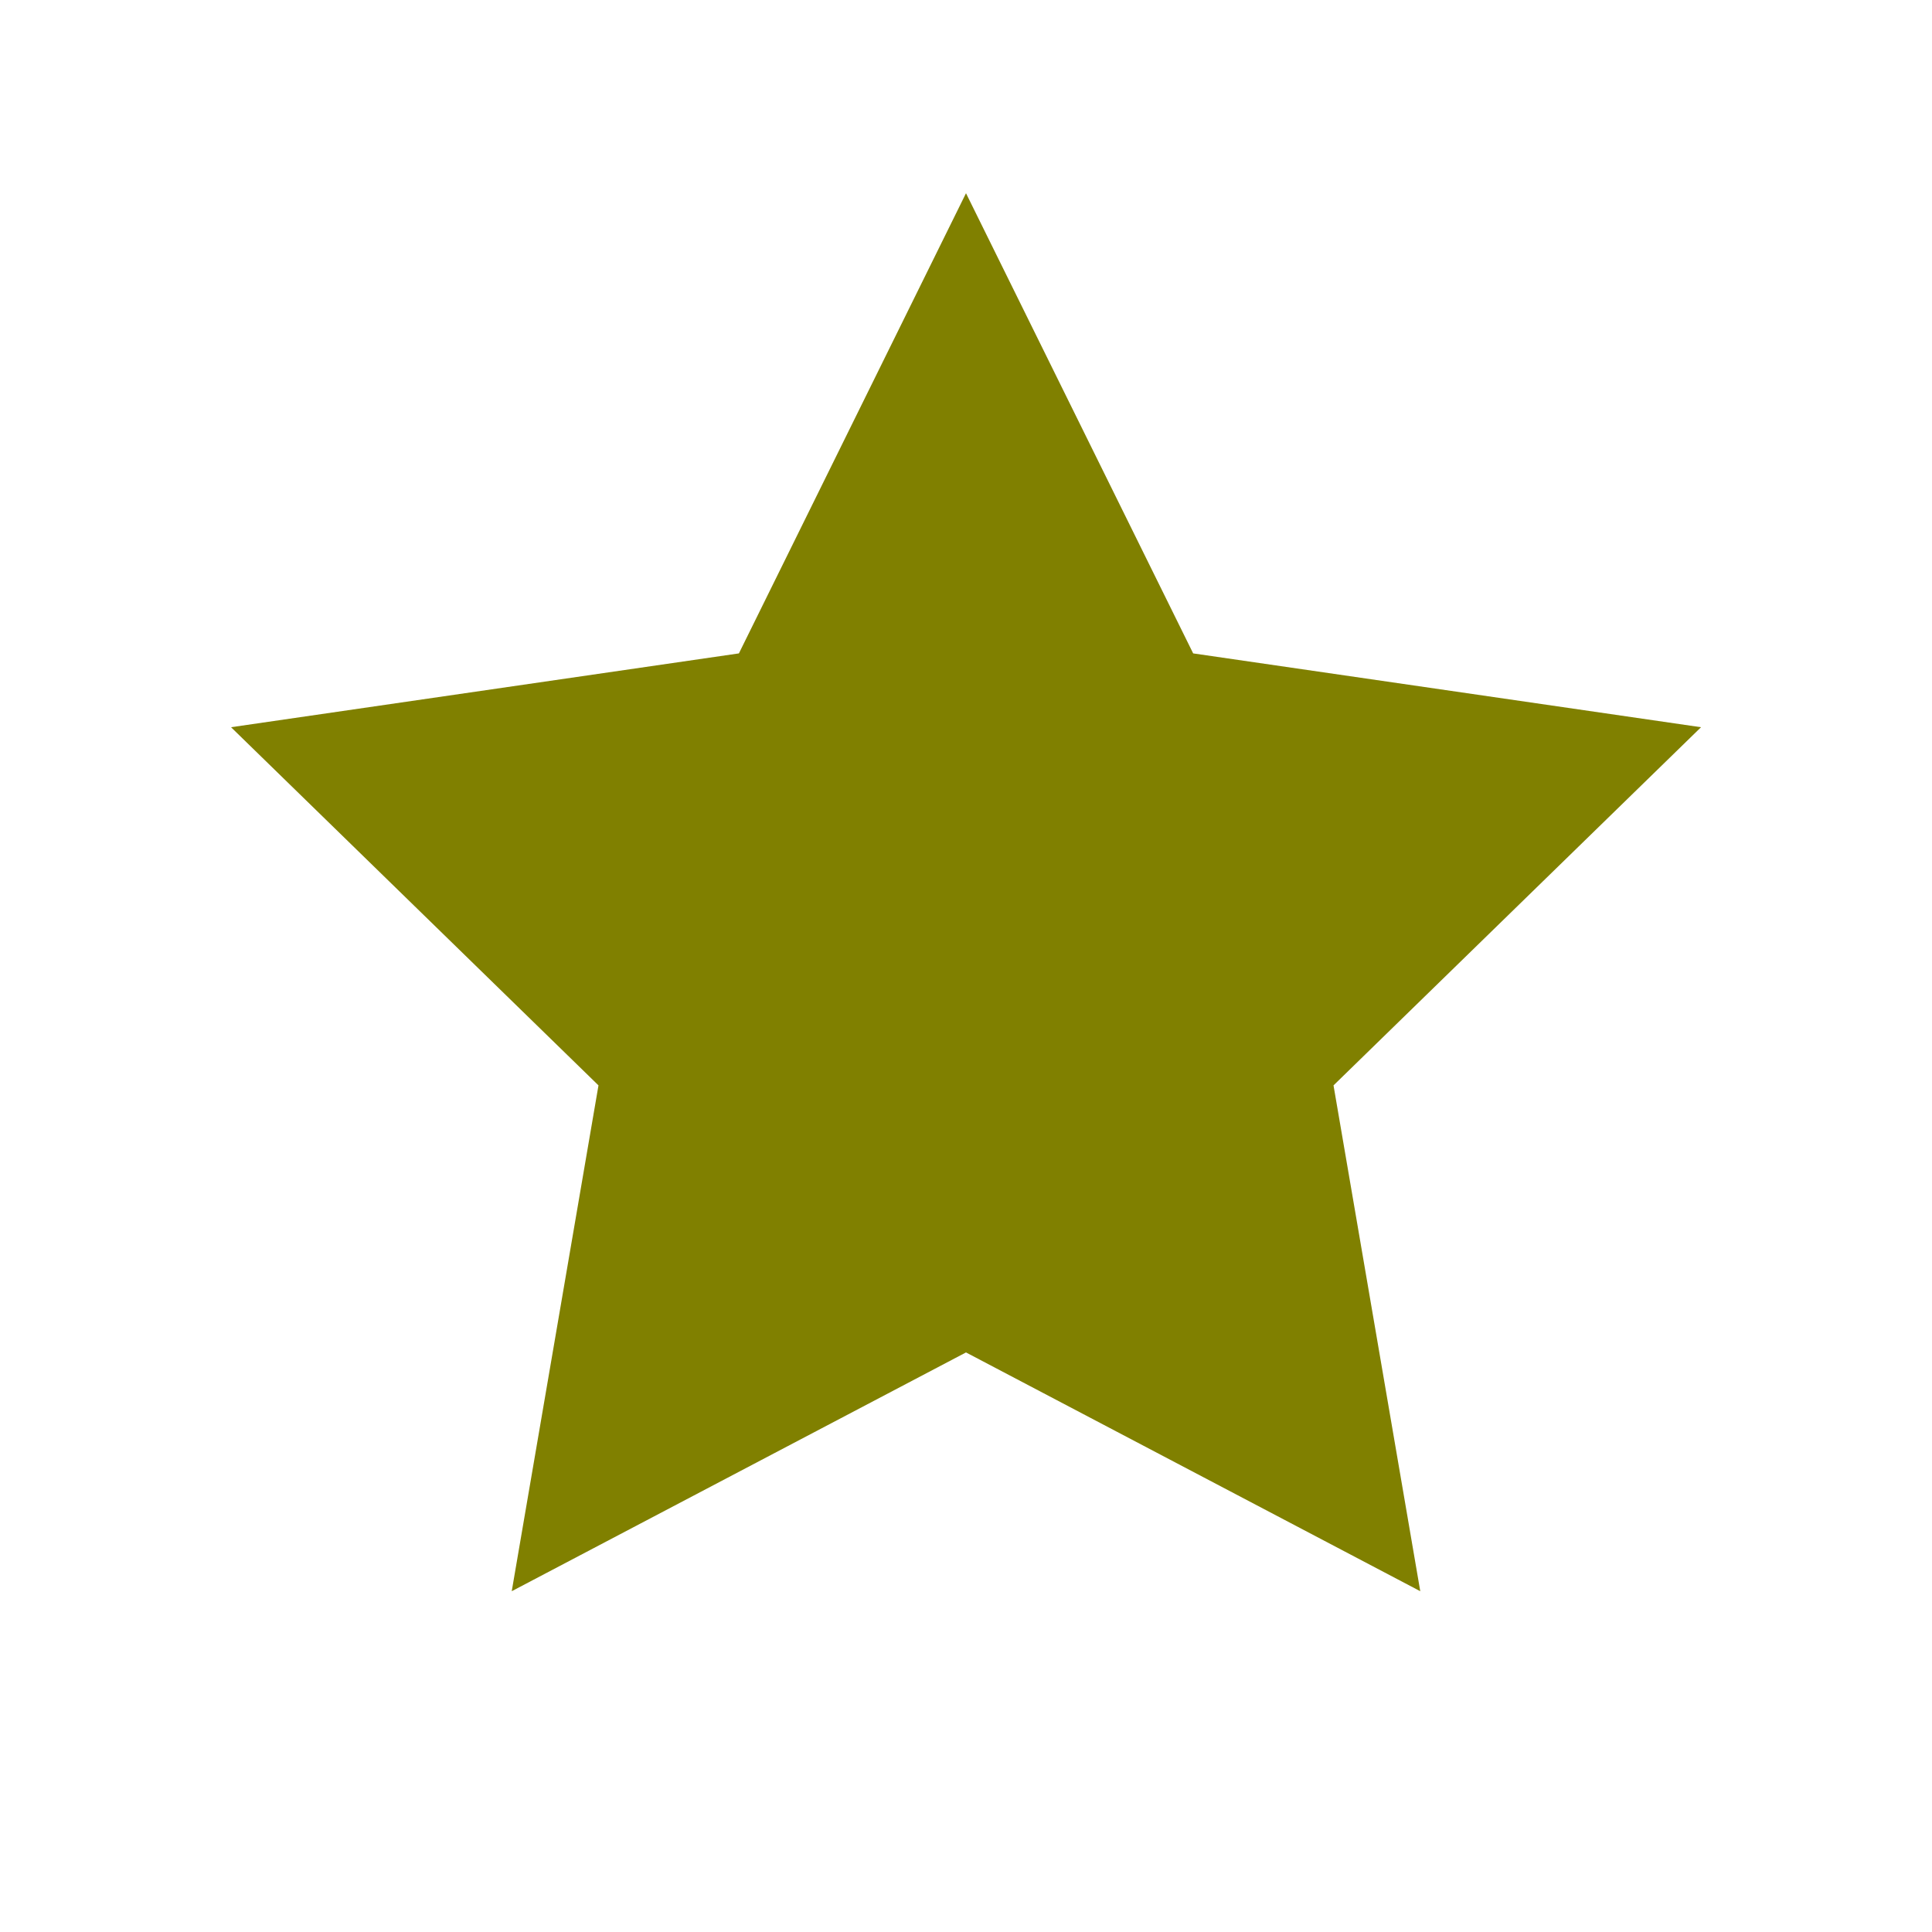
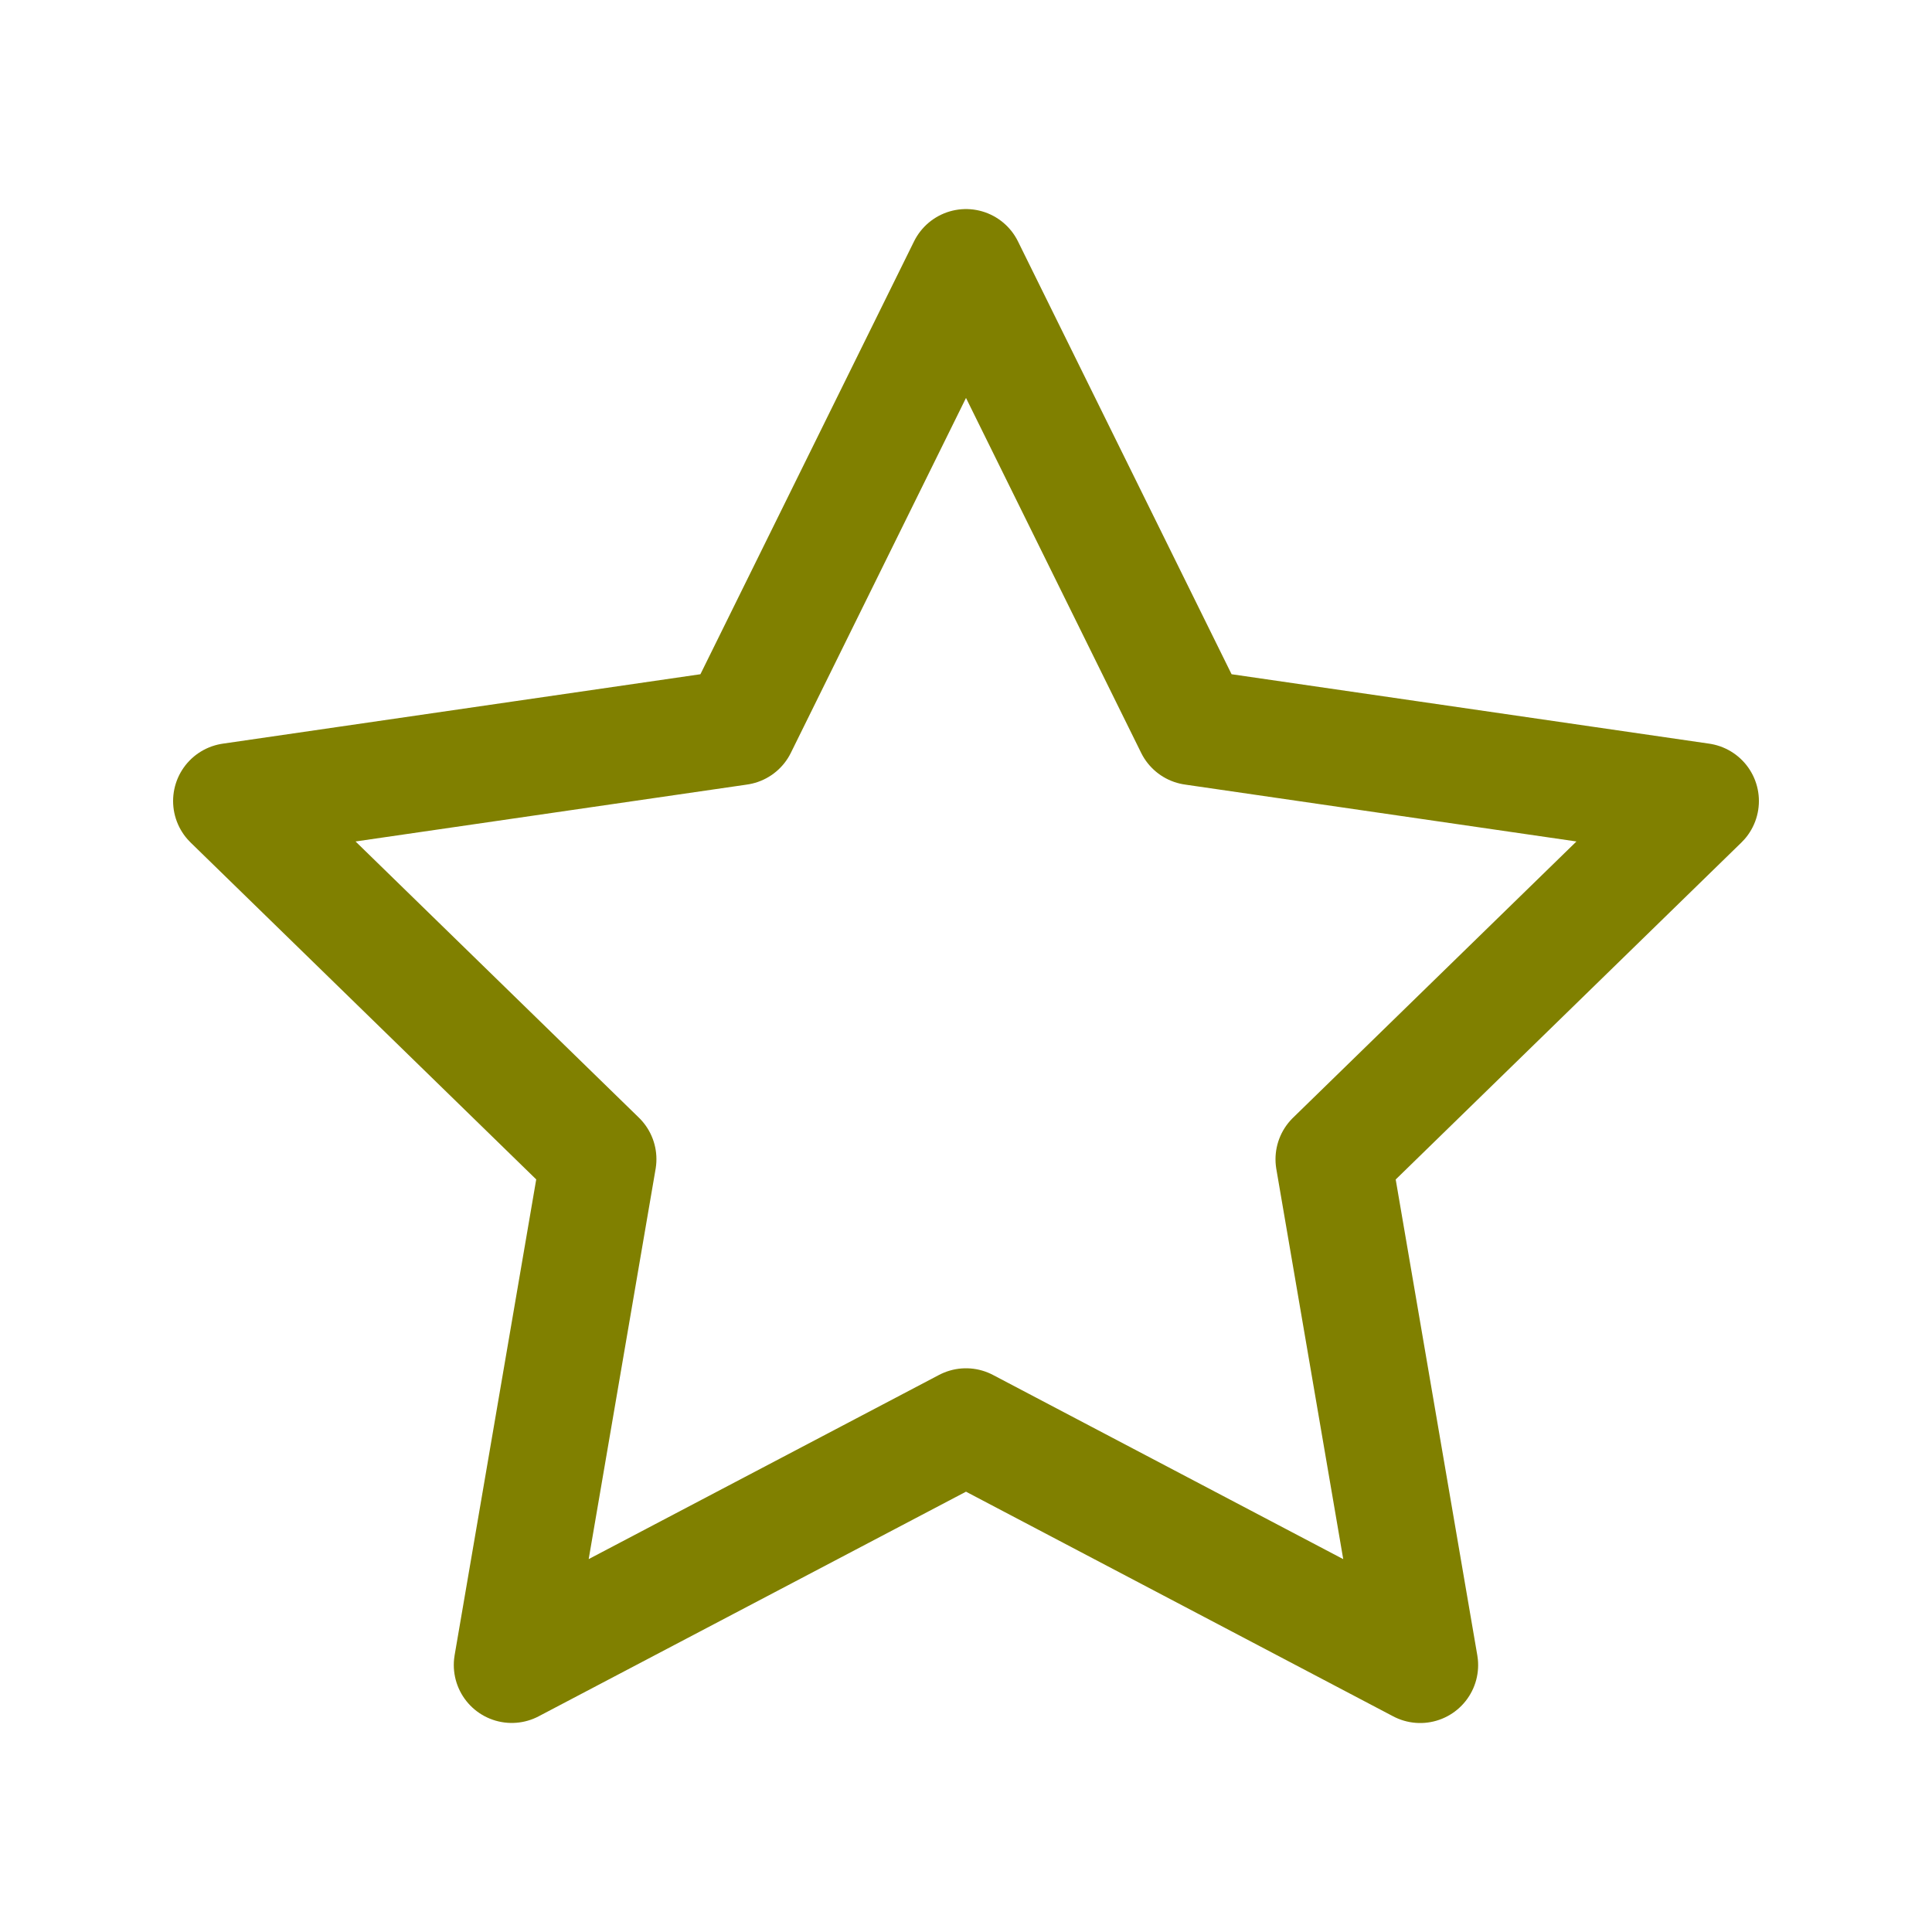
<svg xmlns="http://www.w3.org/2000/svg" width="100" height="100" viewBox="0 0 26.458 26.458" version="1.1" id="svg5">
  <defs id="defs2" />
  <g id="layer1">
-     <path style="fill:#808000;stroke-width:0.265" id="path2168" d="M 13.229,2.646 16.34,8.948 23.295,9.959 18.262,14.864 19.45,21.791 13.229,18.521 7.008,21.791 8.196,14.864 3.164,9.959 10.119,8.948 Z" />
+     <path style="fill:none;stroke:#808000;stroke-width:1.587;stroke-linecap:round;stroke-linejoin:round;stroke-dasharray:none" id="path2168" d="m 13.229,2.646 3.11,6.302 6.955,1.011 -5.033,4.906 1.188,6.927 L 13.229,18.521 7.008,21.791 8.196,14.864 3.164,9.959 10.119,8.948 Z" transform="translate(0,1.010601)" />
  </g>
</svg>
